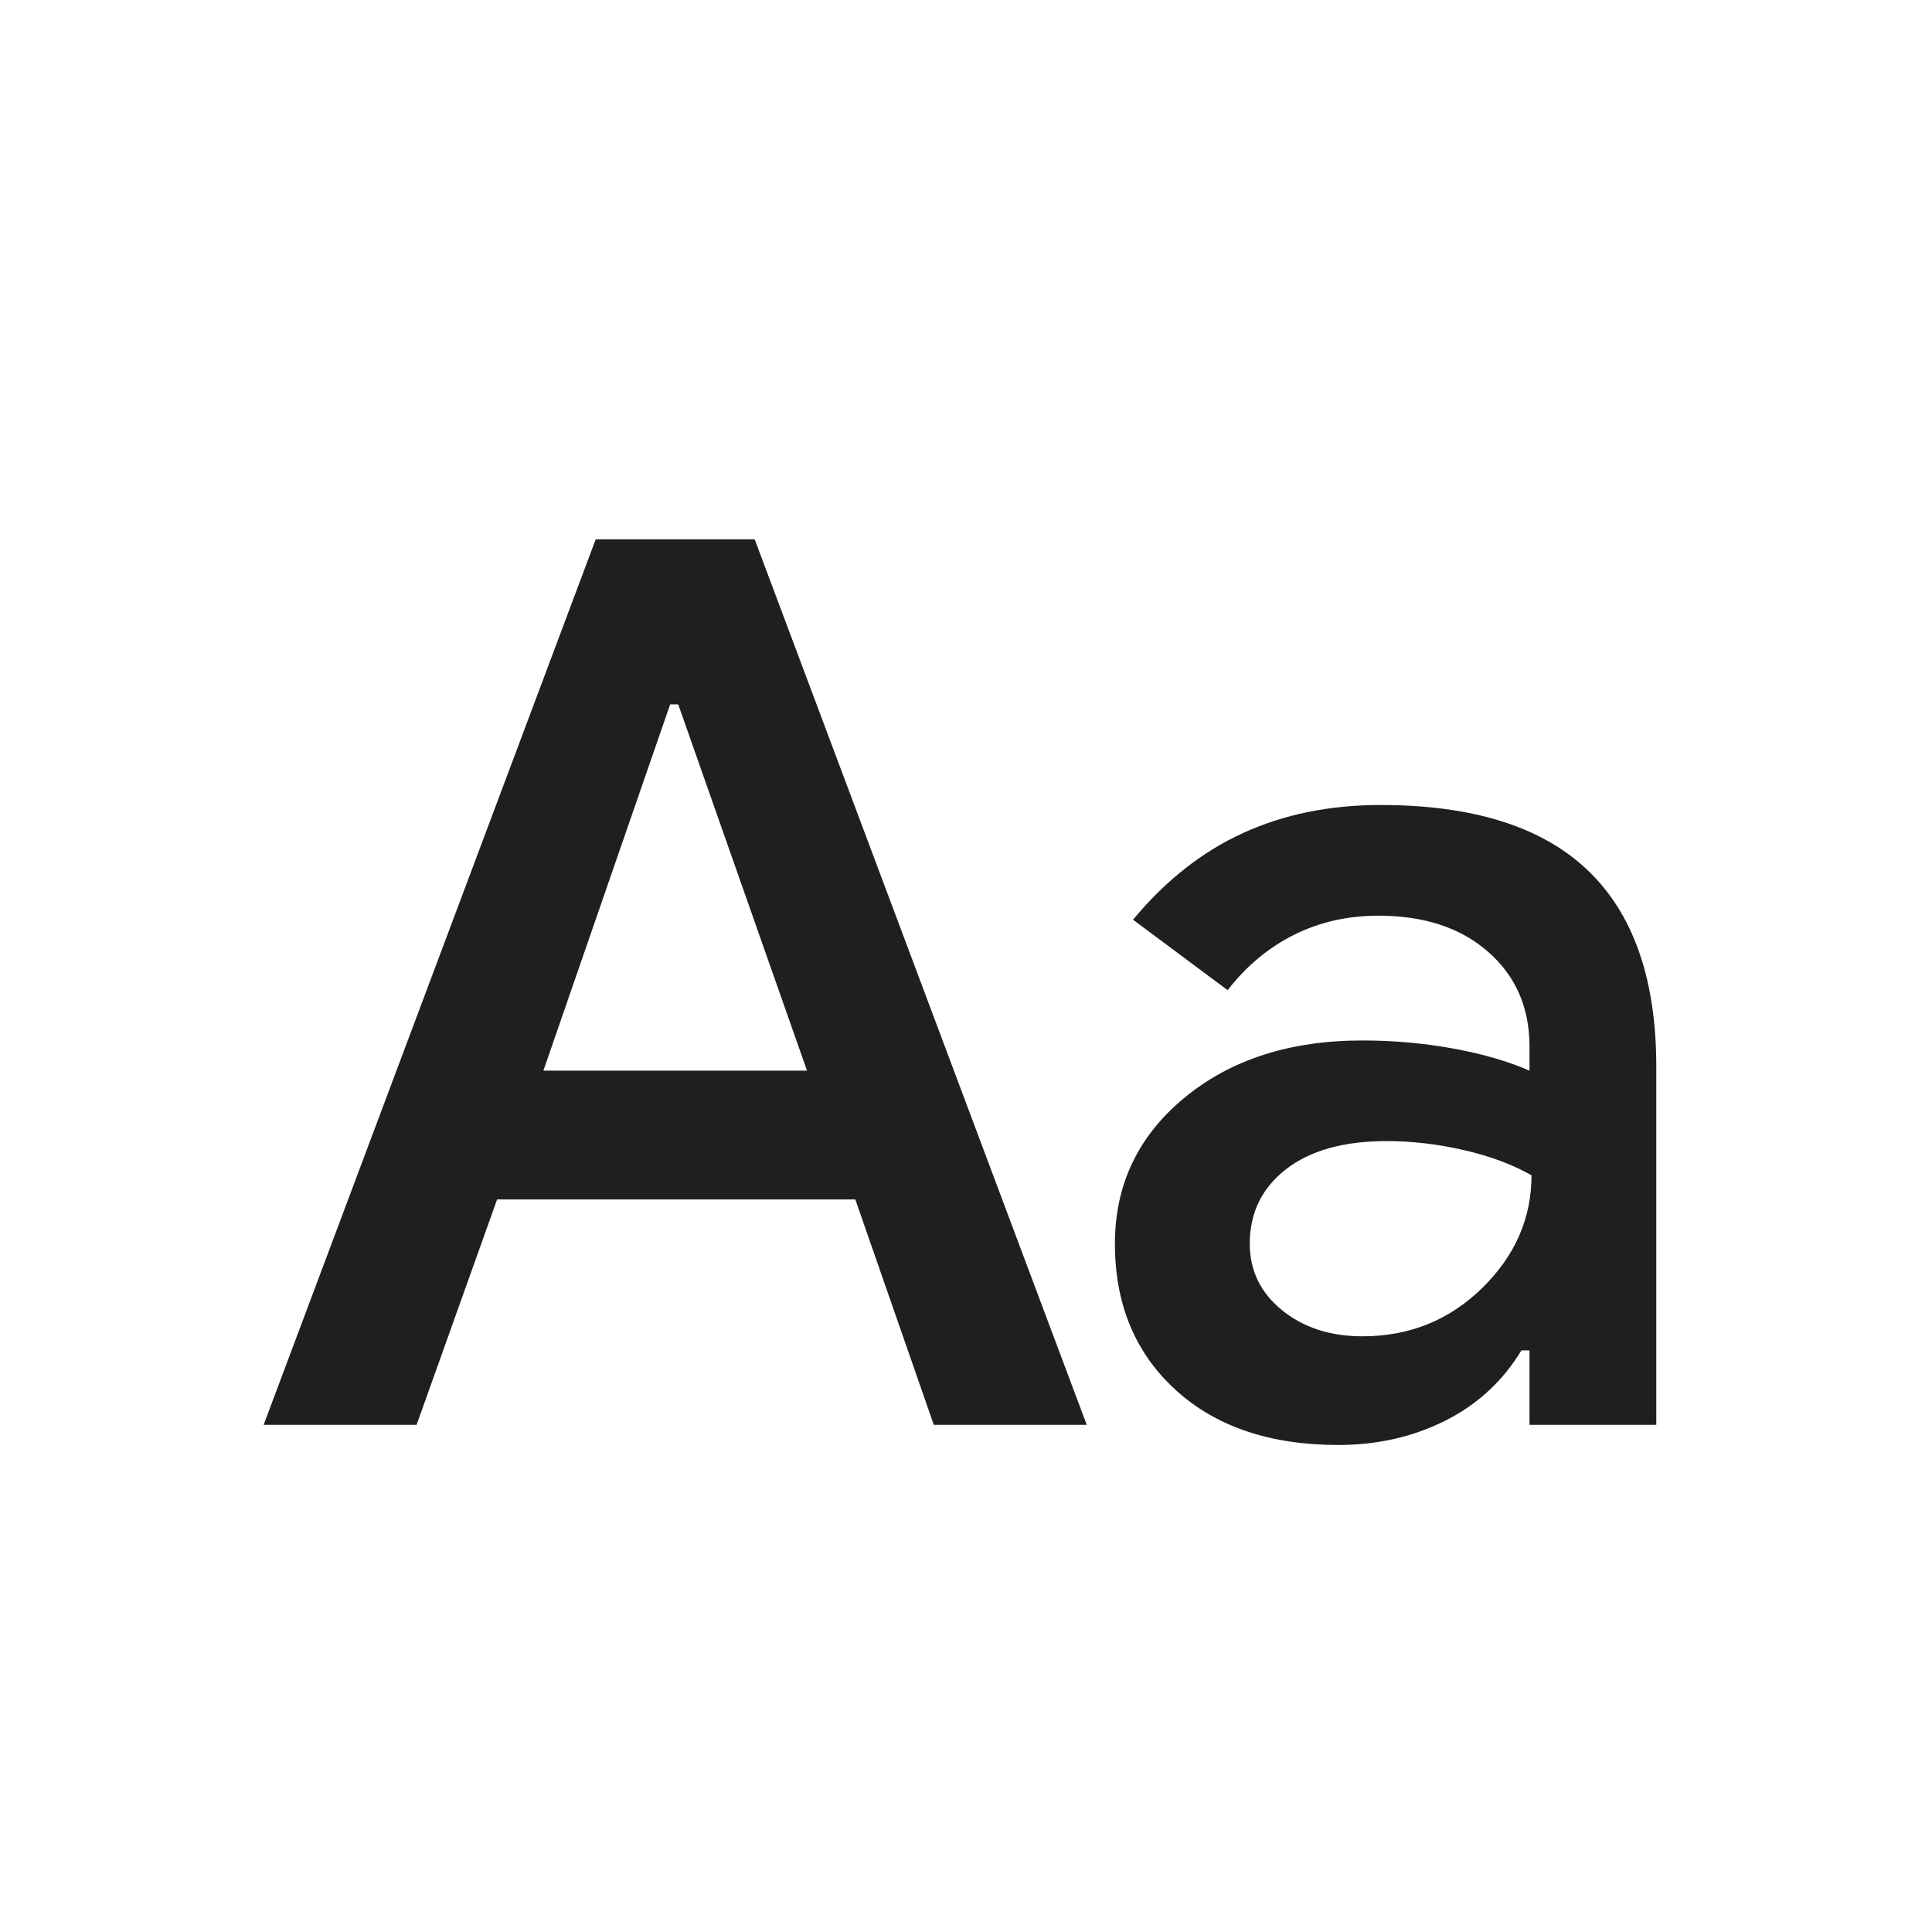
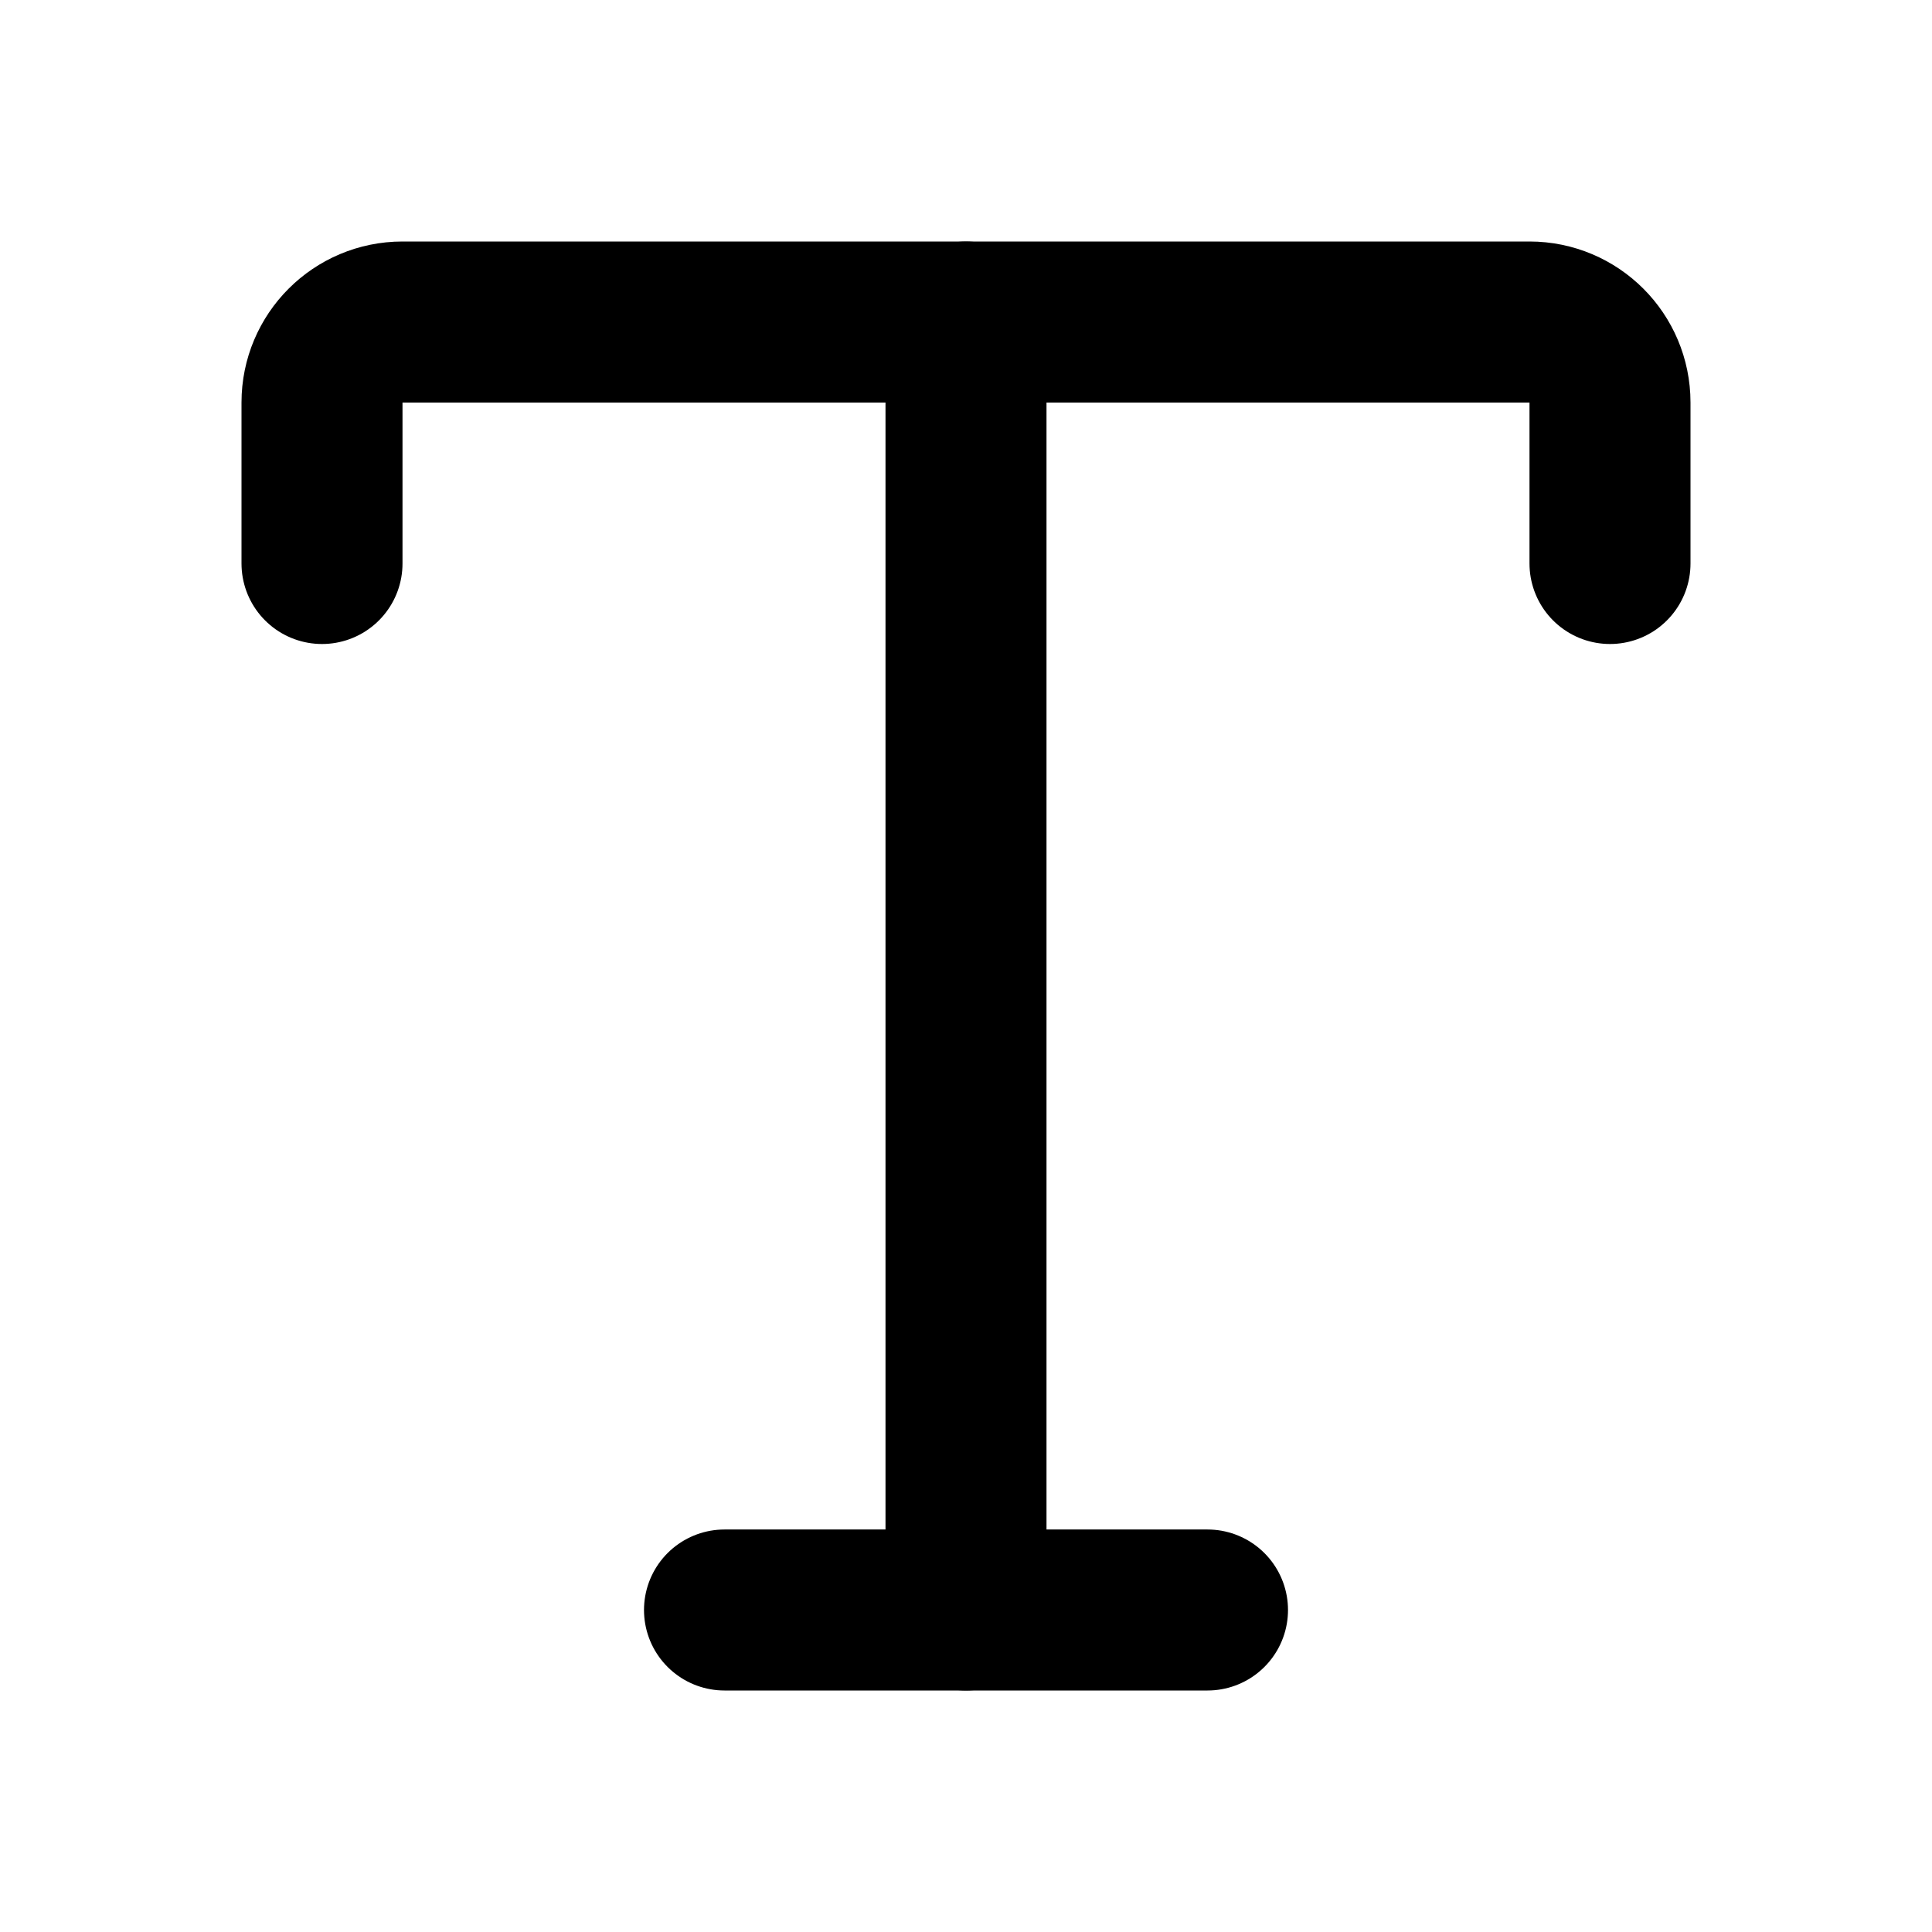
- <svg xmlns="http://www.w3.org/2000/svg" height="24px" viewBox="0 -960 960 960" width="24px" fill="#1f1f1f">
-   <path d="m131-252 165-440h79l165 440h-76l-39-112H247l-40 112h-76Zm139-176h131l-64-182h-4l-63 182Zm395 186q-51 0-81-27.5T554-342q0-44 34.5-72.5T677-443q23 0 45 4t38 11v-12q0-29-20.5-47T685-505q-23 0-42 9.5T610-468l-47-35q24-29 54.5-43t68.5-14q69 0 103 32.5t34 97.5v178h-63v-37h-4q-14 23-38 35t-53 12Zm12-54q35 0 59.5-24t24.5-56q-14-8-33.5-12.5T689-393q-32 0-50 14t-18 37q0 20 16 33t40 13Z" />
+ <svg xmlns="http://www.w3.org/2000/svg" class="lucide lucide-type" width="24" height="24" viewBox="0 0 24 24" fill="none" stroke="currentColor" stroke-width="2" stroke-linecap="round" stroke-linejoin="round">
+   <path d="M12 4v16" />
+   <path d="M4 7V5a1 1 0 0 1 1-1h14a1 1 0 0 1 1 1v2" />
+   <path d="M9 20h6" />
</svg>
